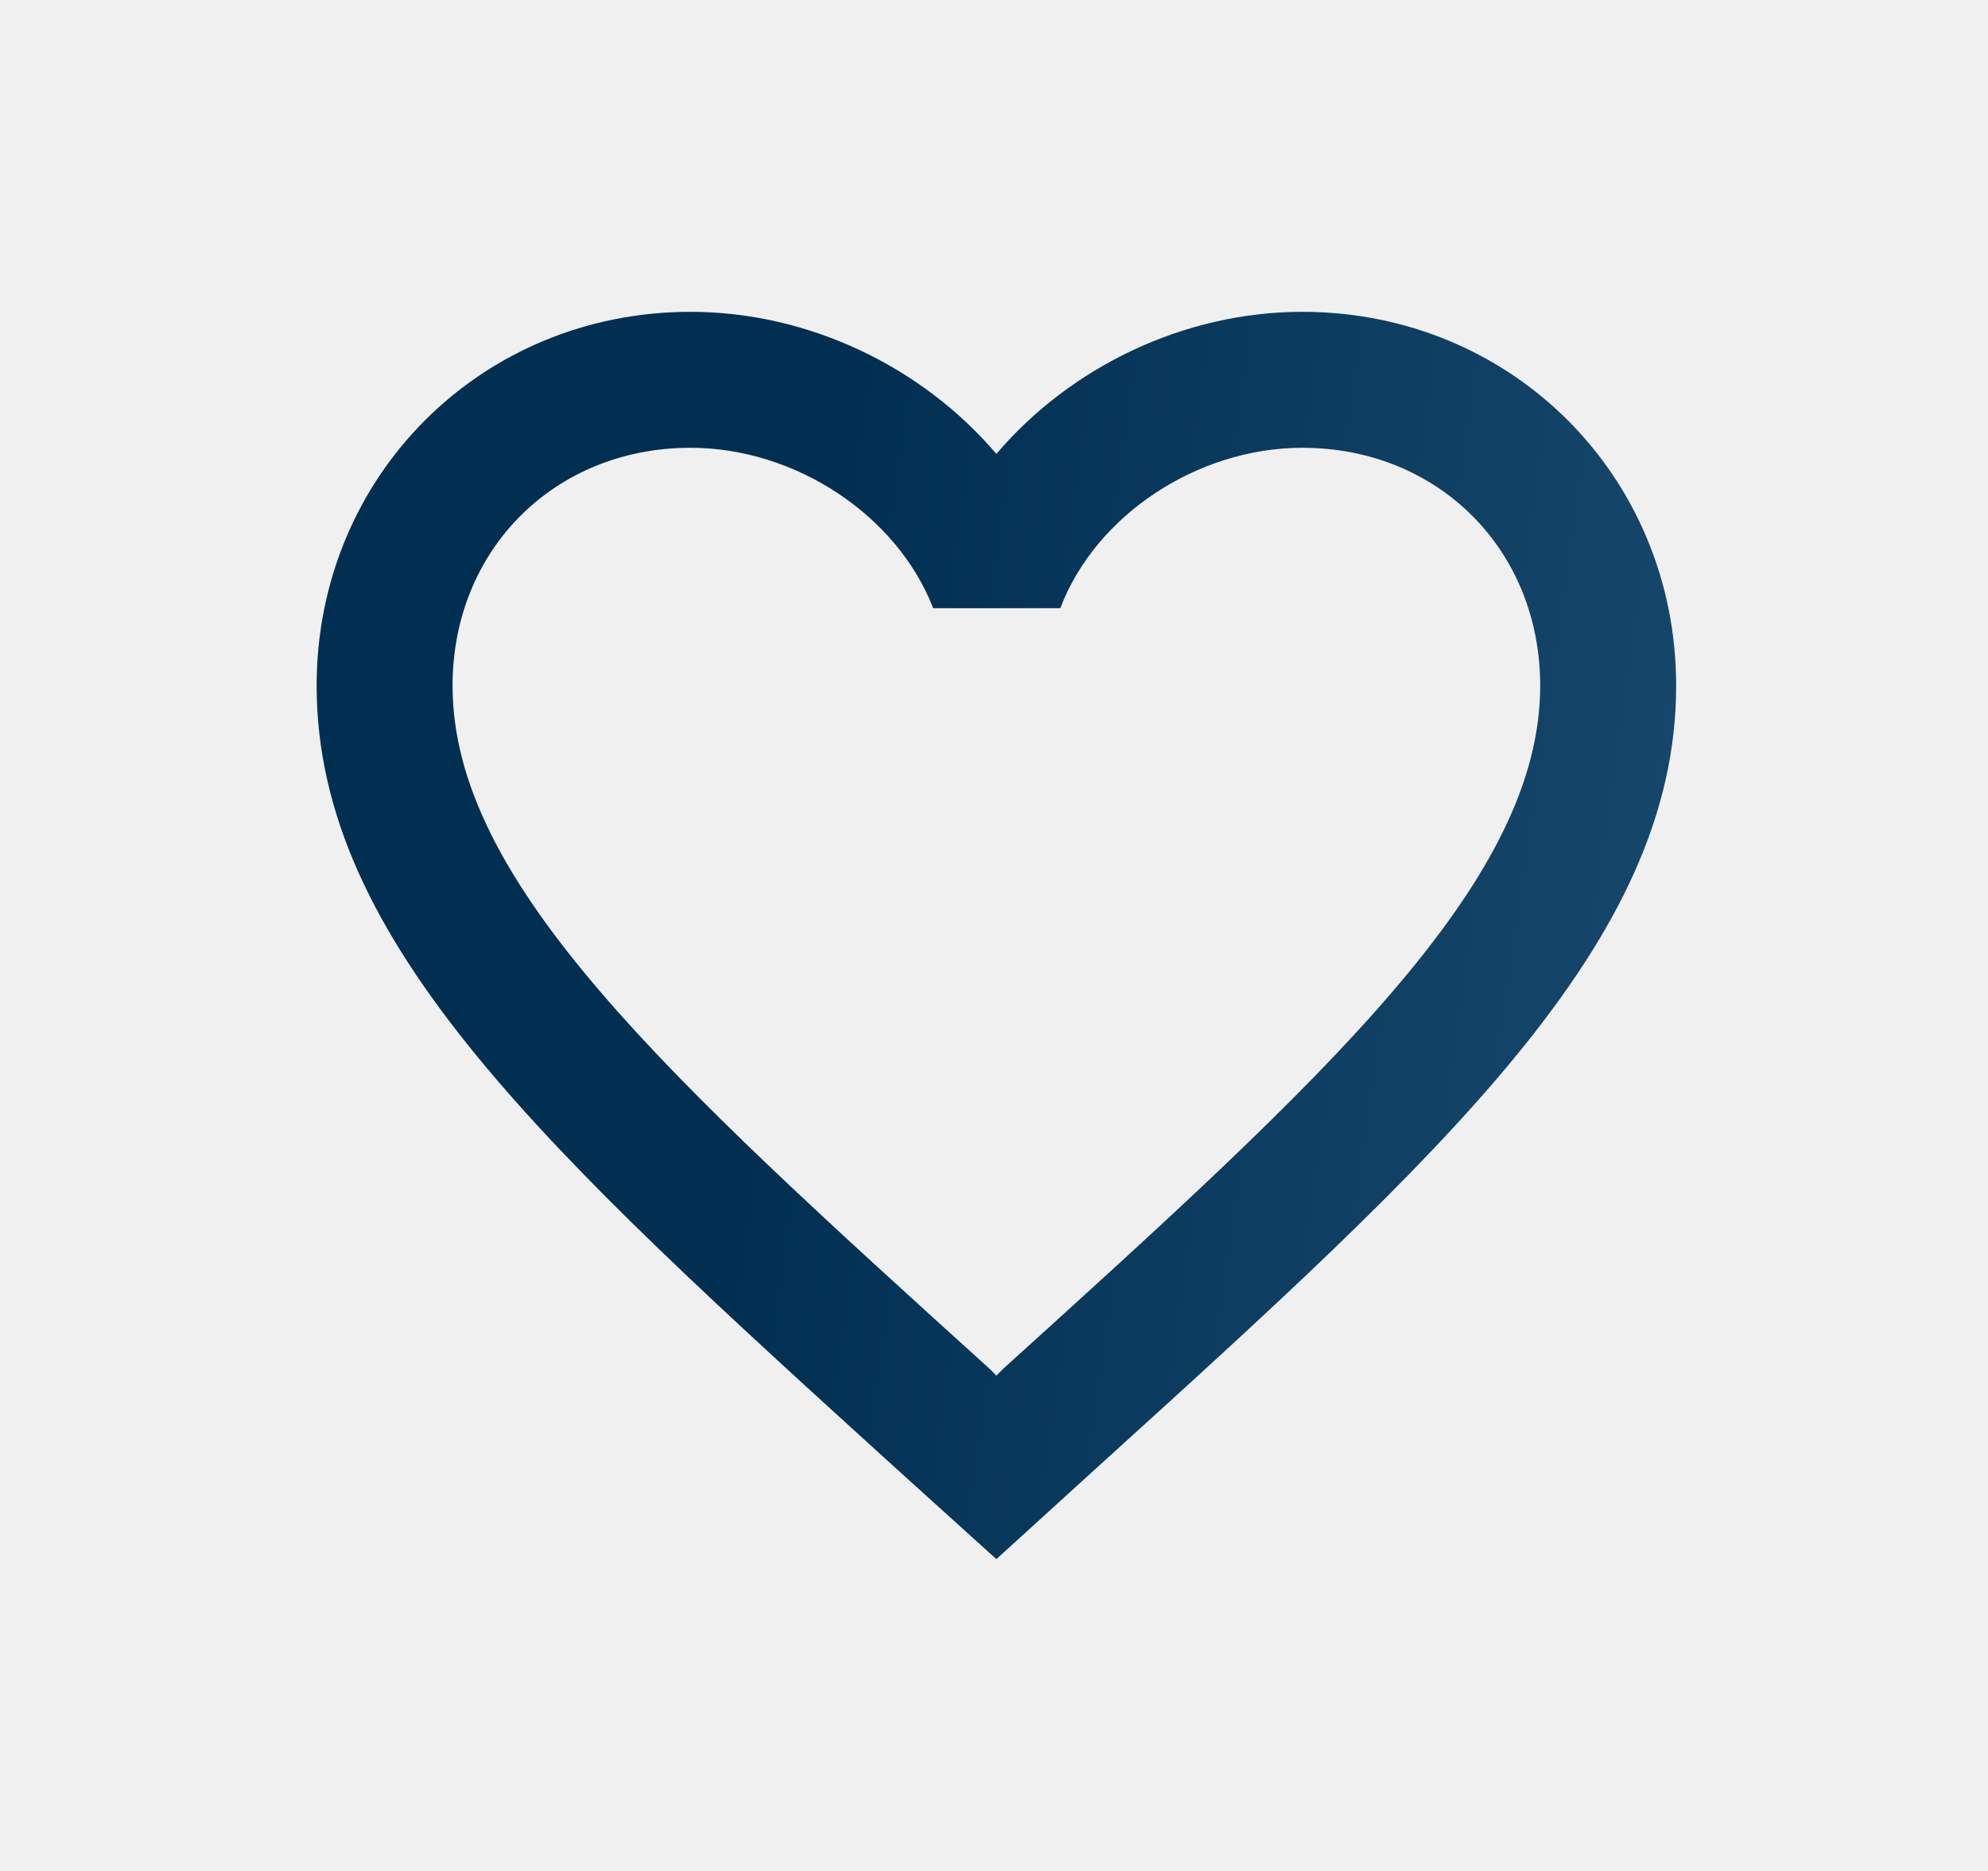
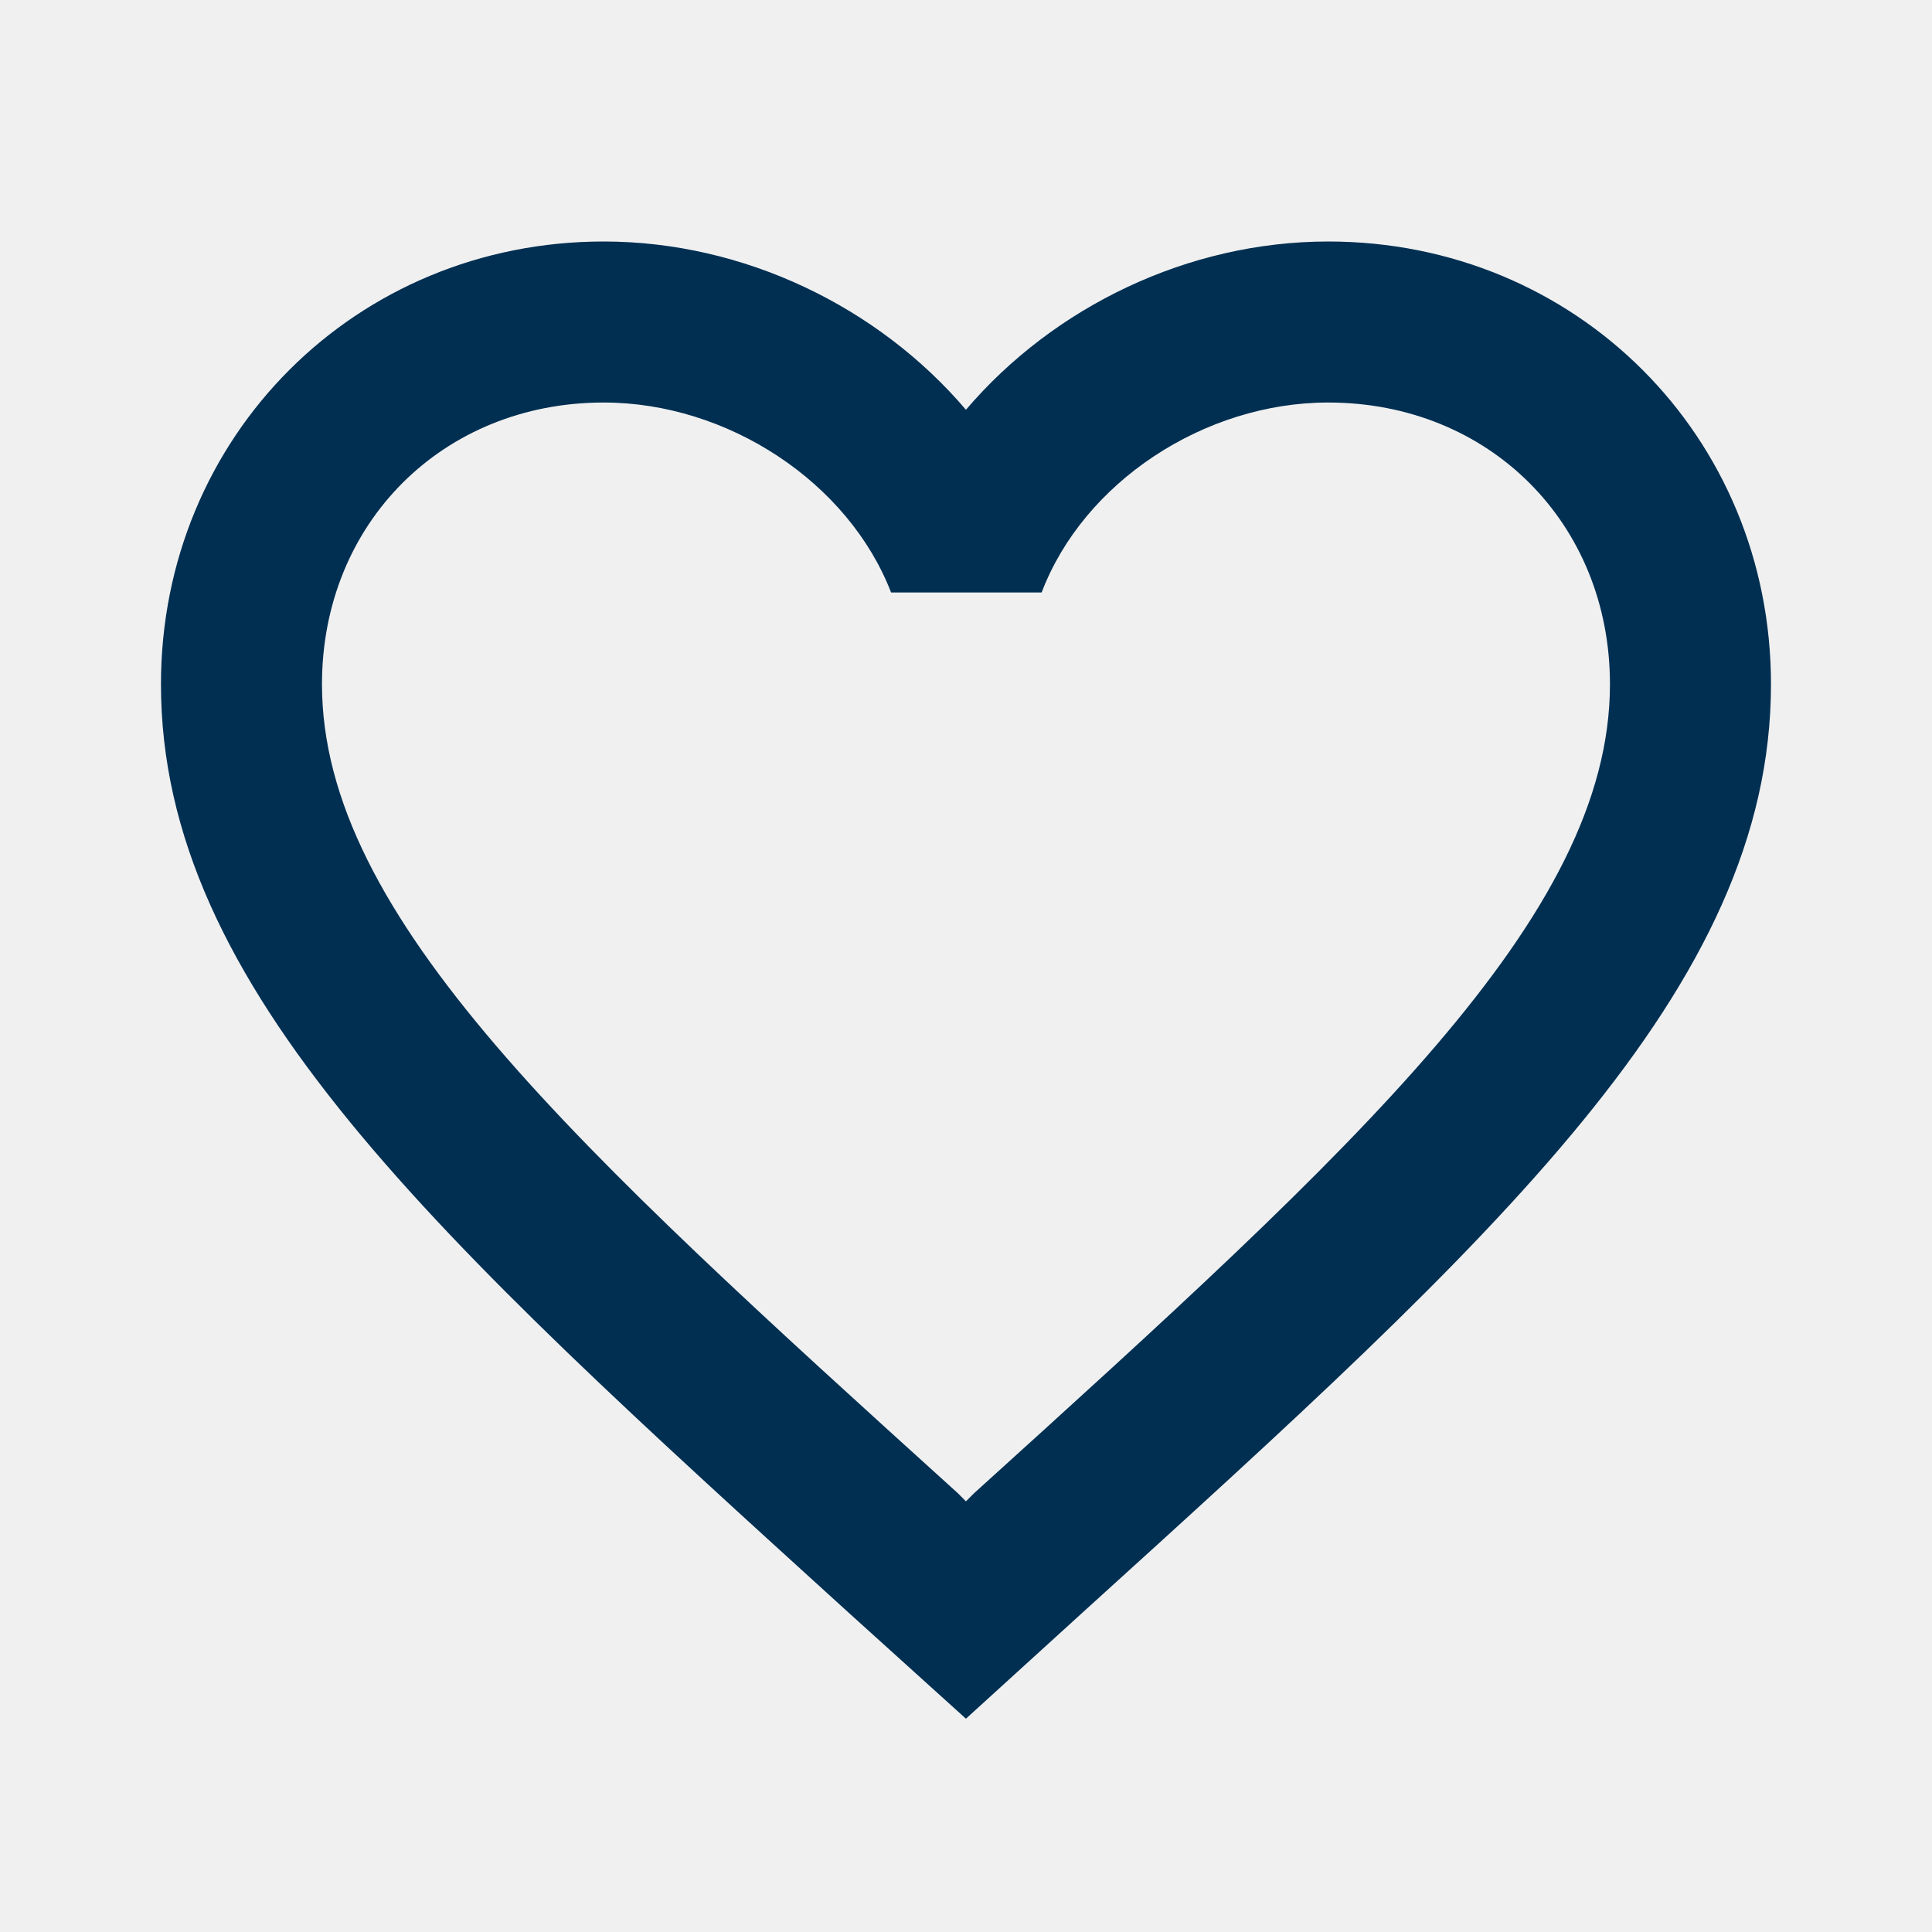
- <svg xmlns="http://www.w3.org/2000/svg" width="51" height="48" viewBox="0 0 51 48" fill="none">
-   <path d="M33.409 8C30.374 8 27.462 9.413 25.561 11.645C23.66 9.413 20.748 8 17.714 8C12.343 8 8.123 12.22 8.123 17.591C8.123 24.183 14.052 29.554 23.033 37.715L25.561 40L28.09 37.698C37.071 29.554 43 24.183 43 17.591C43 12.22 38.78 8 33.409 8ZM25.736 35.117L25.561 35.292L25.387 35.117C17.086 27.601 11.61 22.631 11.61 17.591C11.61 14.104 14.226 11.488 17.714 11.488C20.399 11.488 23.015 13.214 23.939 15.603H27.201C28.107 13.214 30.723 11.488 33.409 11.488C36.896 11.488 39.512 14.104 39.512 17.591C39.512 22.631 34.036 27.601 25.736 35.117Z" fill="url(#paint0_linear_802_512)" />
+ <svg xmlns="http://www.w3.org/2000/svg" width="32" height="32" viewBox="0 0 32 32" fill="none">
+   <g clip-path="url(#clip0_504_3907)">
+     <path d="M21.999 4C19.679 4 17.453 5.08 15.999 6.787C14.546 5.08 12.319 4 9.999 4C5.893 4 2.666 7.227 2.666 11.333C2.666 16.373 7.199 20.48 14.066 26.72L15.999 28.467L17.933 26.707C24.799 20.48 29.333 16.373 29.333 11.333C29.333 7.227 26.106 4 21.999 4ZM16.133 24.733L15.999 24.867L15.866 24.733C9.519 18.987 5.333 15.187 5.333 11.333C5.333 8.667 7.333 6.667 9.999 6.667C12.053 6.667 14.053 7.987 14.759 9.813H17.253C17.946 7.987 19.946 6.667 21.999 6.667C24.666 6.667 26.666 8.667 26.666 11.333C26.666 15.187 22.479 18.987 16.133 24.733Z" fill="#002F52" />
+   </g>
  <defs>
-     <linearGradient id="paint0_linear_802_512" x1="22.695" y1="4.16" x2="72.945" y2="11.412" gradientUnits="userSpaceOnUse">
-       <stop stop-color="#002F52" />
-       <stop offset="1" stop-color="#326589" />
-     </linearGradient>
+     <clipPath id="clip0_504_3907">
+       <rect width="32" height="32" fill="white" />
+     </clipPath>
  </defs>
</svg>
